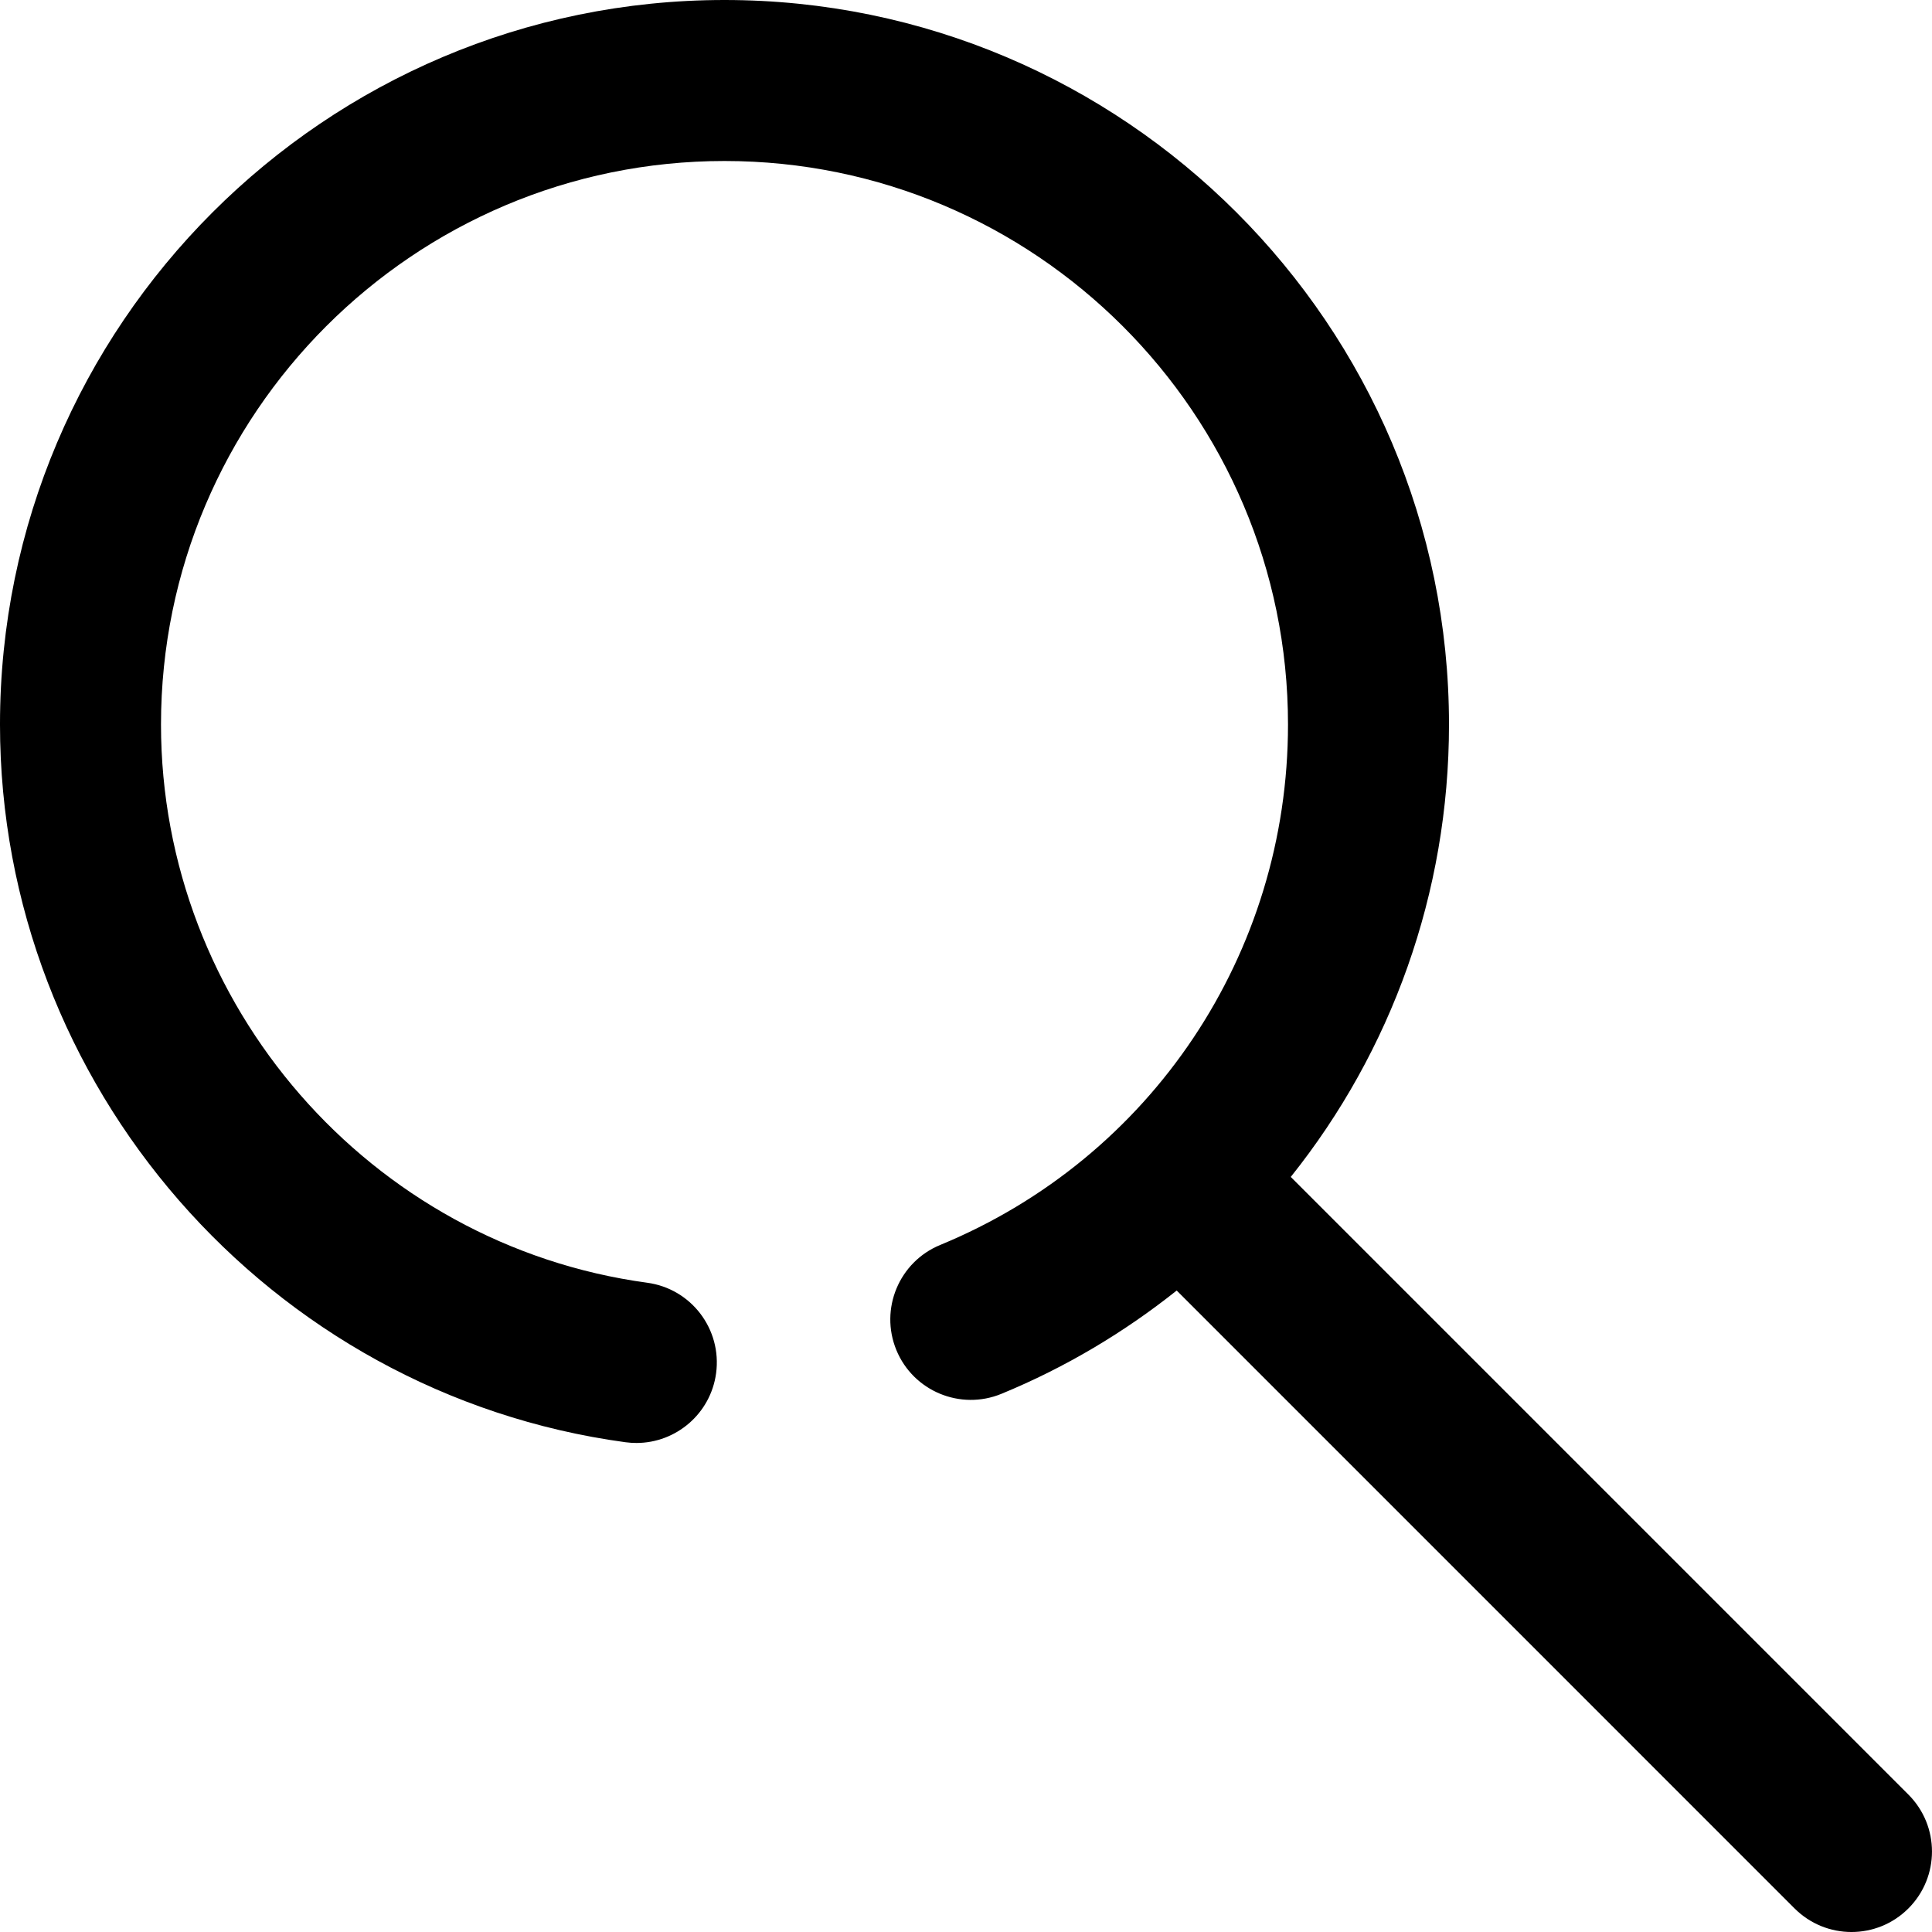
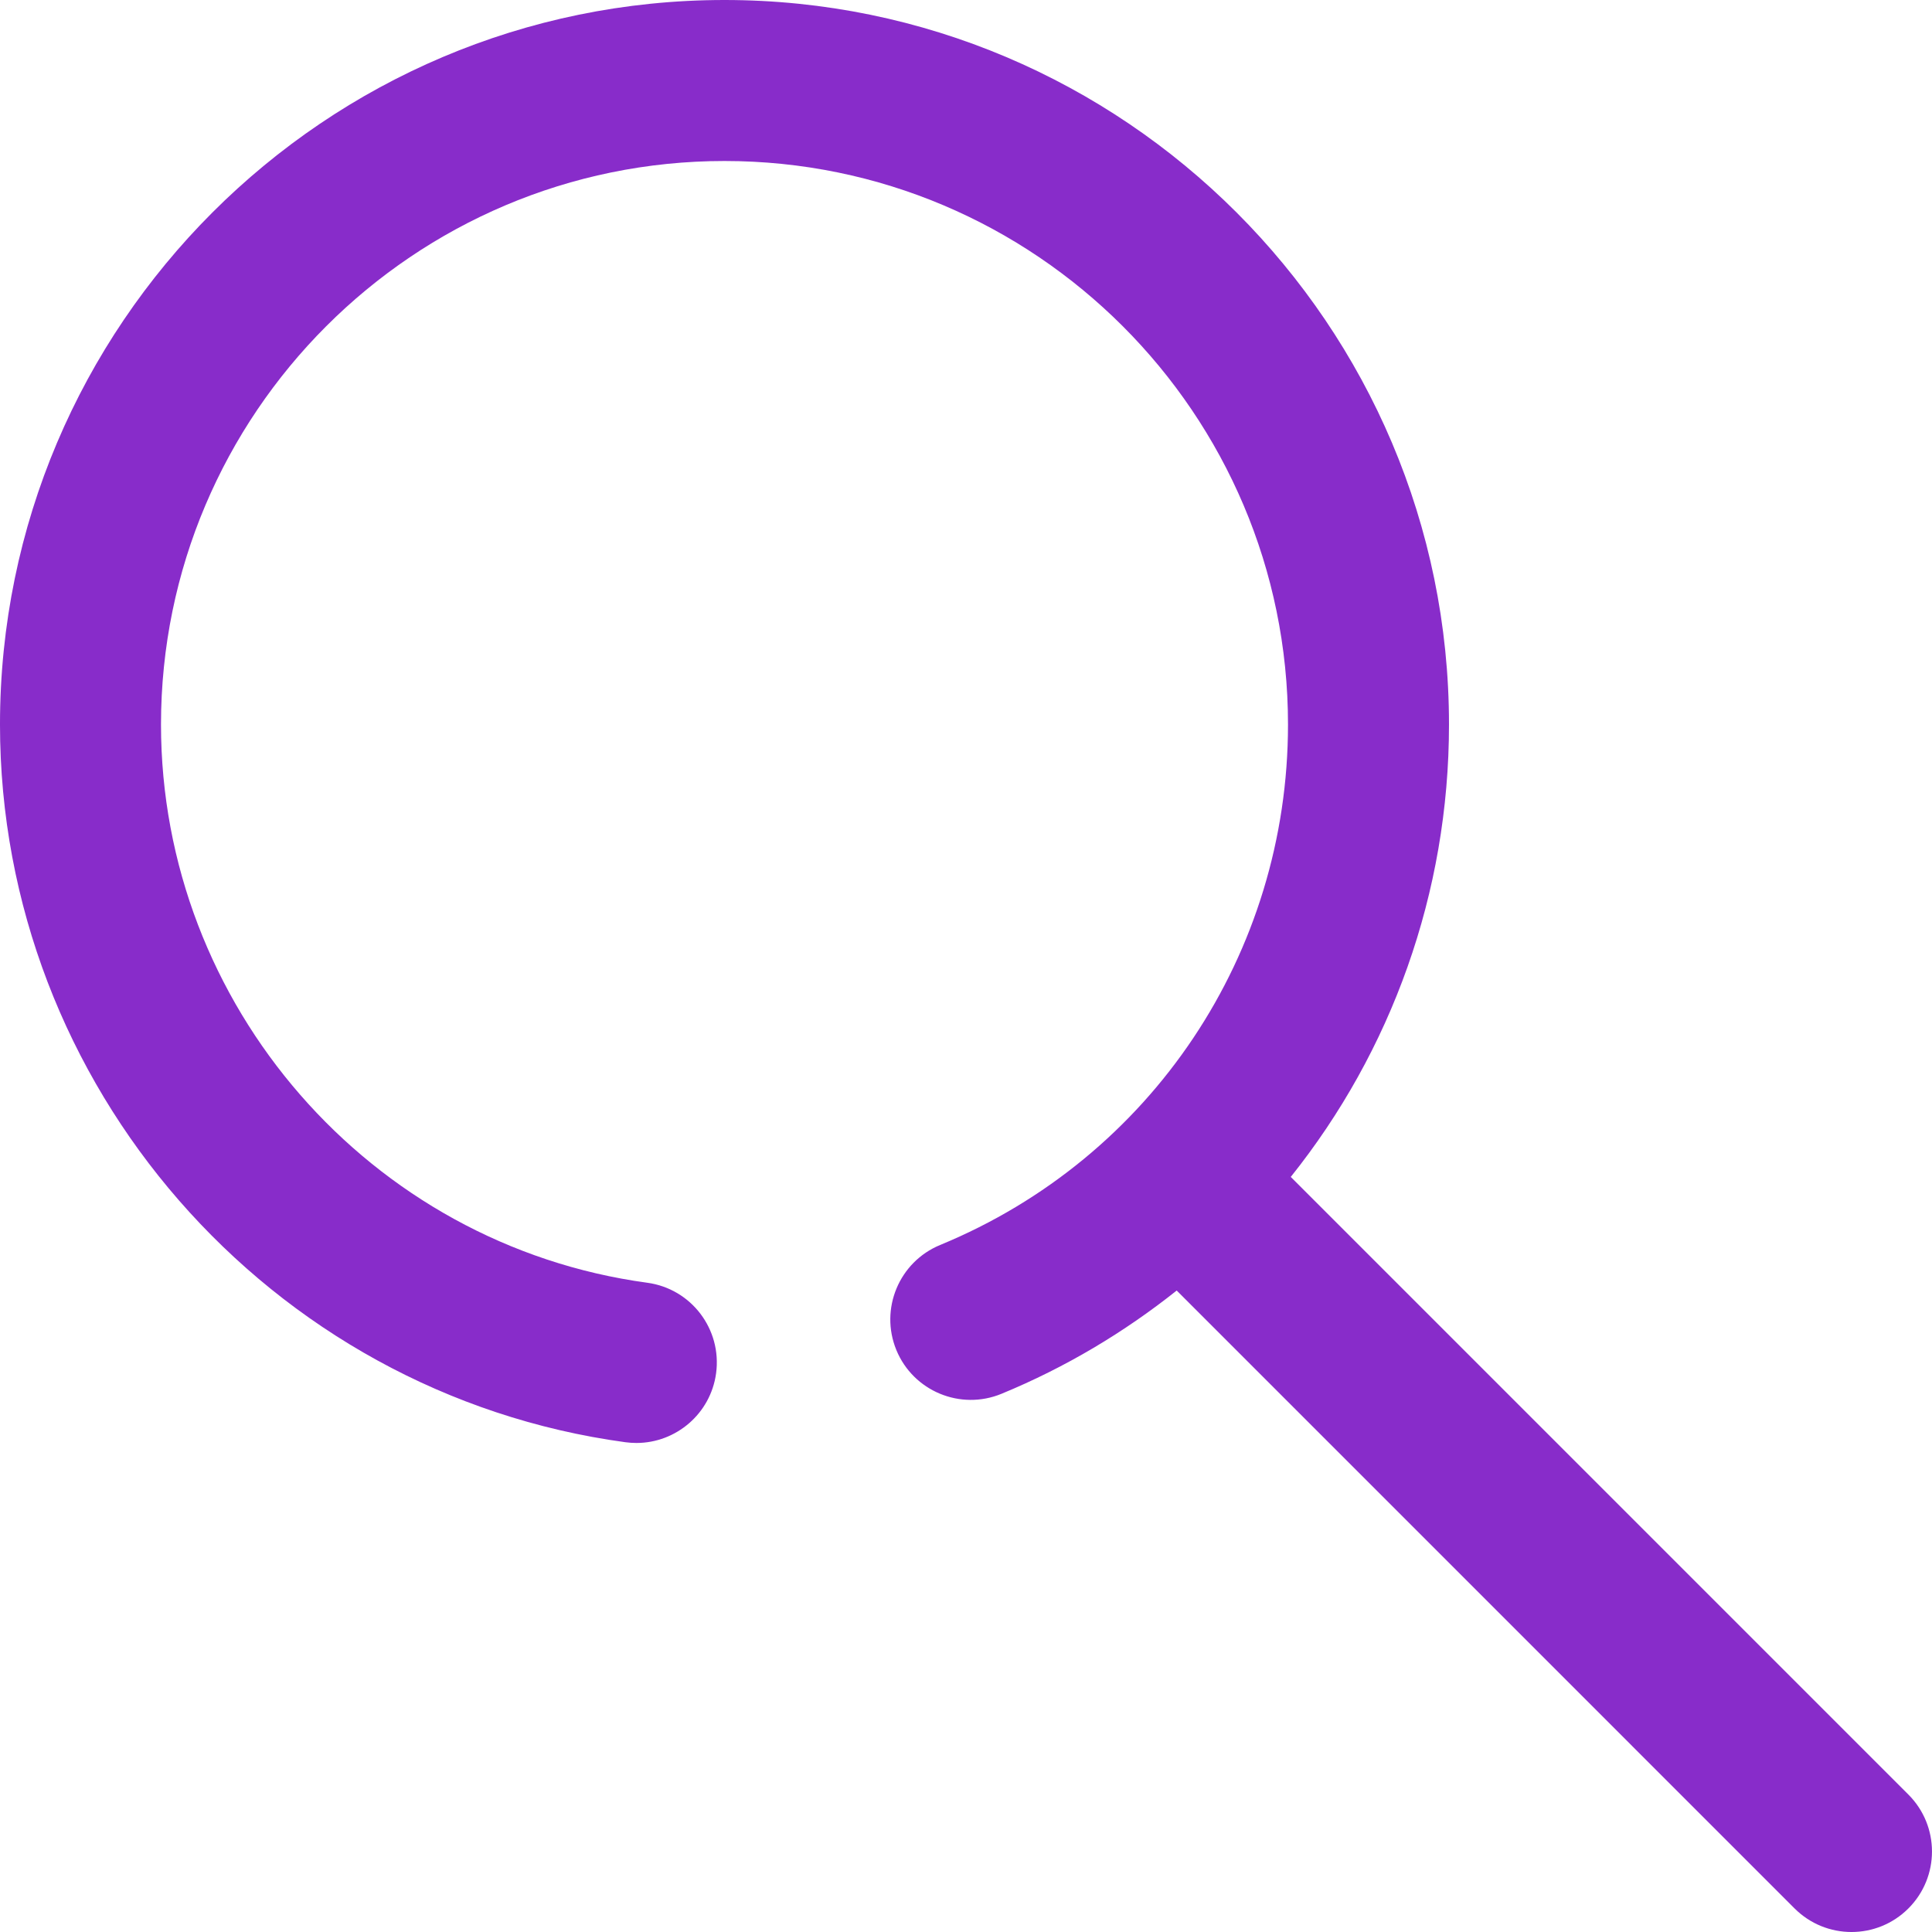
<svg xmlns="http://www.w3.org/2000/svg" height="384pt" viewBox="0 0 384 384" width="384pt">
-   <path d="m124.32 286.656c.734.098 1.465.145 2.176.145 7.871 0 14.742-5.824 15.832-13.84 1.191-8.762-4.938-16.824-13.695-18.008-55.098-7.488-96.633-55.191-96.633-110.953 0-61.762 50.238-112 112-112s112 50.238 112 112c0 45.535-27.145 86.145-69.137 103.449-8.168 3.367-12.062 12.719-8.703 20.887 3.367 8.168 12.727 12.055 20.887 8.695 12.762-5.254 24.41-12.238 34.832-20.527l122.801 122.809c3.137 3.129 7.223 4.688 11.32 4.688s8.184-1.559 11.312-4.688c6.246-6.25 6.246-16.375 0-22.625l-122.762-122.766c19.945-24.945 31.449-56.379 31.449-89.922 0-79.398-64.602-144-144-144s-144 64.602-144 144c0 71.695 53.449 133.023 124.32 142.656zm0 0" fill="#000000" />
+   <path d="m124.32 286.656c.734.098 1.465.145 2.176.145 7.871 0 14.742-5.824 15.832-13.84 1.191-8.762-4.938-16.824-13.695-18.008-55.098-7.488-96.633-55.191-96.633-110.953 0-61.762 50.238-112 112-112s112 50.238 112 112c0 45.535-27.145 86.145-69.137 103.449-8.168 3.367-12.062 12.719-8.703 20.887 3.367 8.168 12.727 12.055 20.887 8.695 12.762-5.254 24.41-12.238 34.832-20.527l122.801 122.809c3.137 3.129 7.223 4.688 11.32 4.688s8.184-1.559 11.312-4.688c6.246-6.25 6.246-16.375 0-22.625l-122.762-122.766c19.945-24.945 31.449-56.379 31.449-89.922 0-79.398-64.602-144-144-144s-144 64.602-144 144c0 71.695 53.449 133.023 124.32 142.656zm0 0" fill="#882cca" />
</svg>
